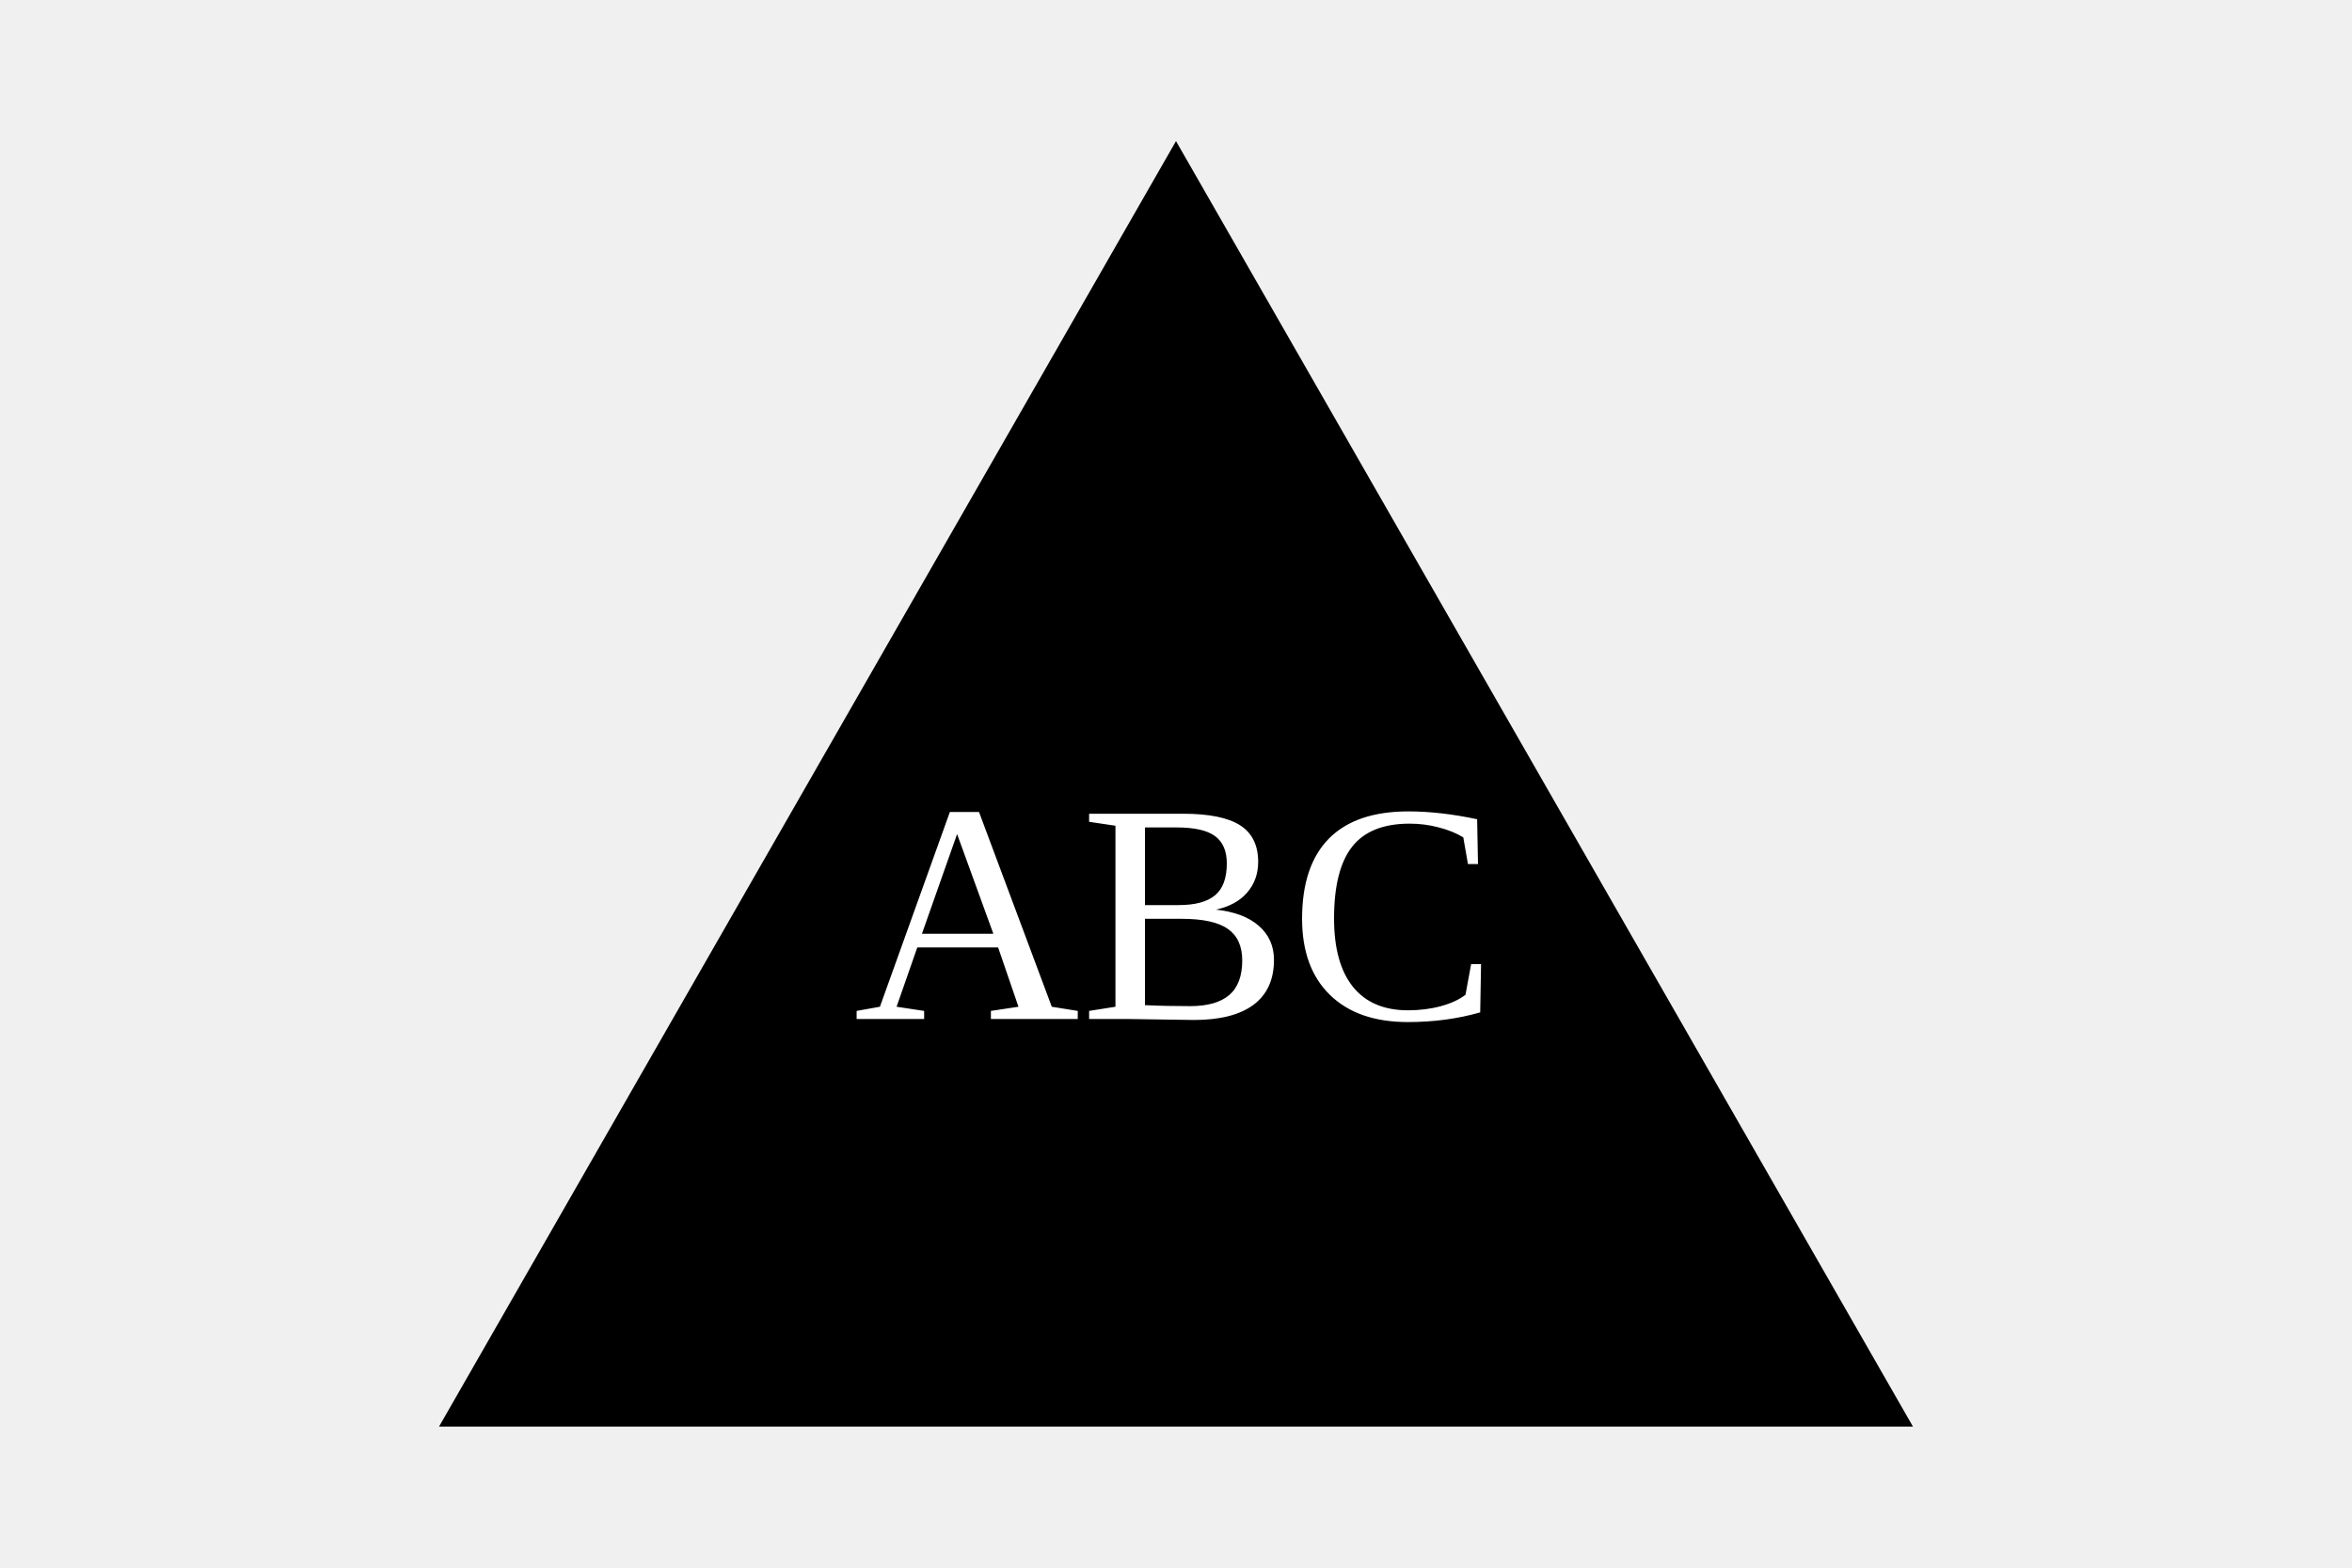
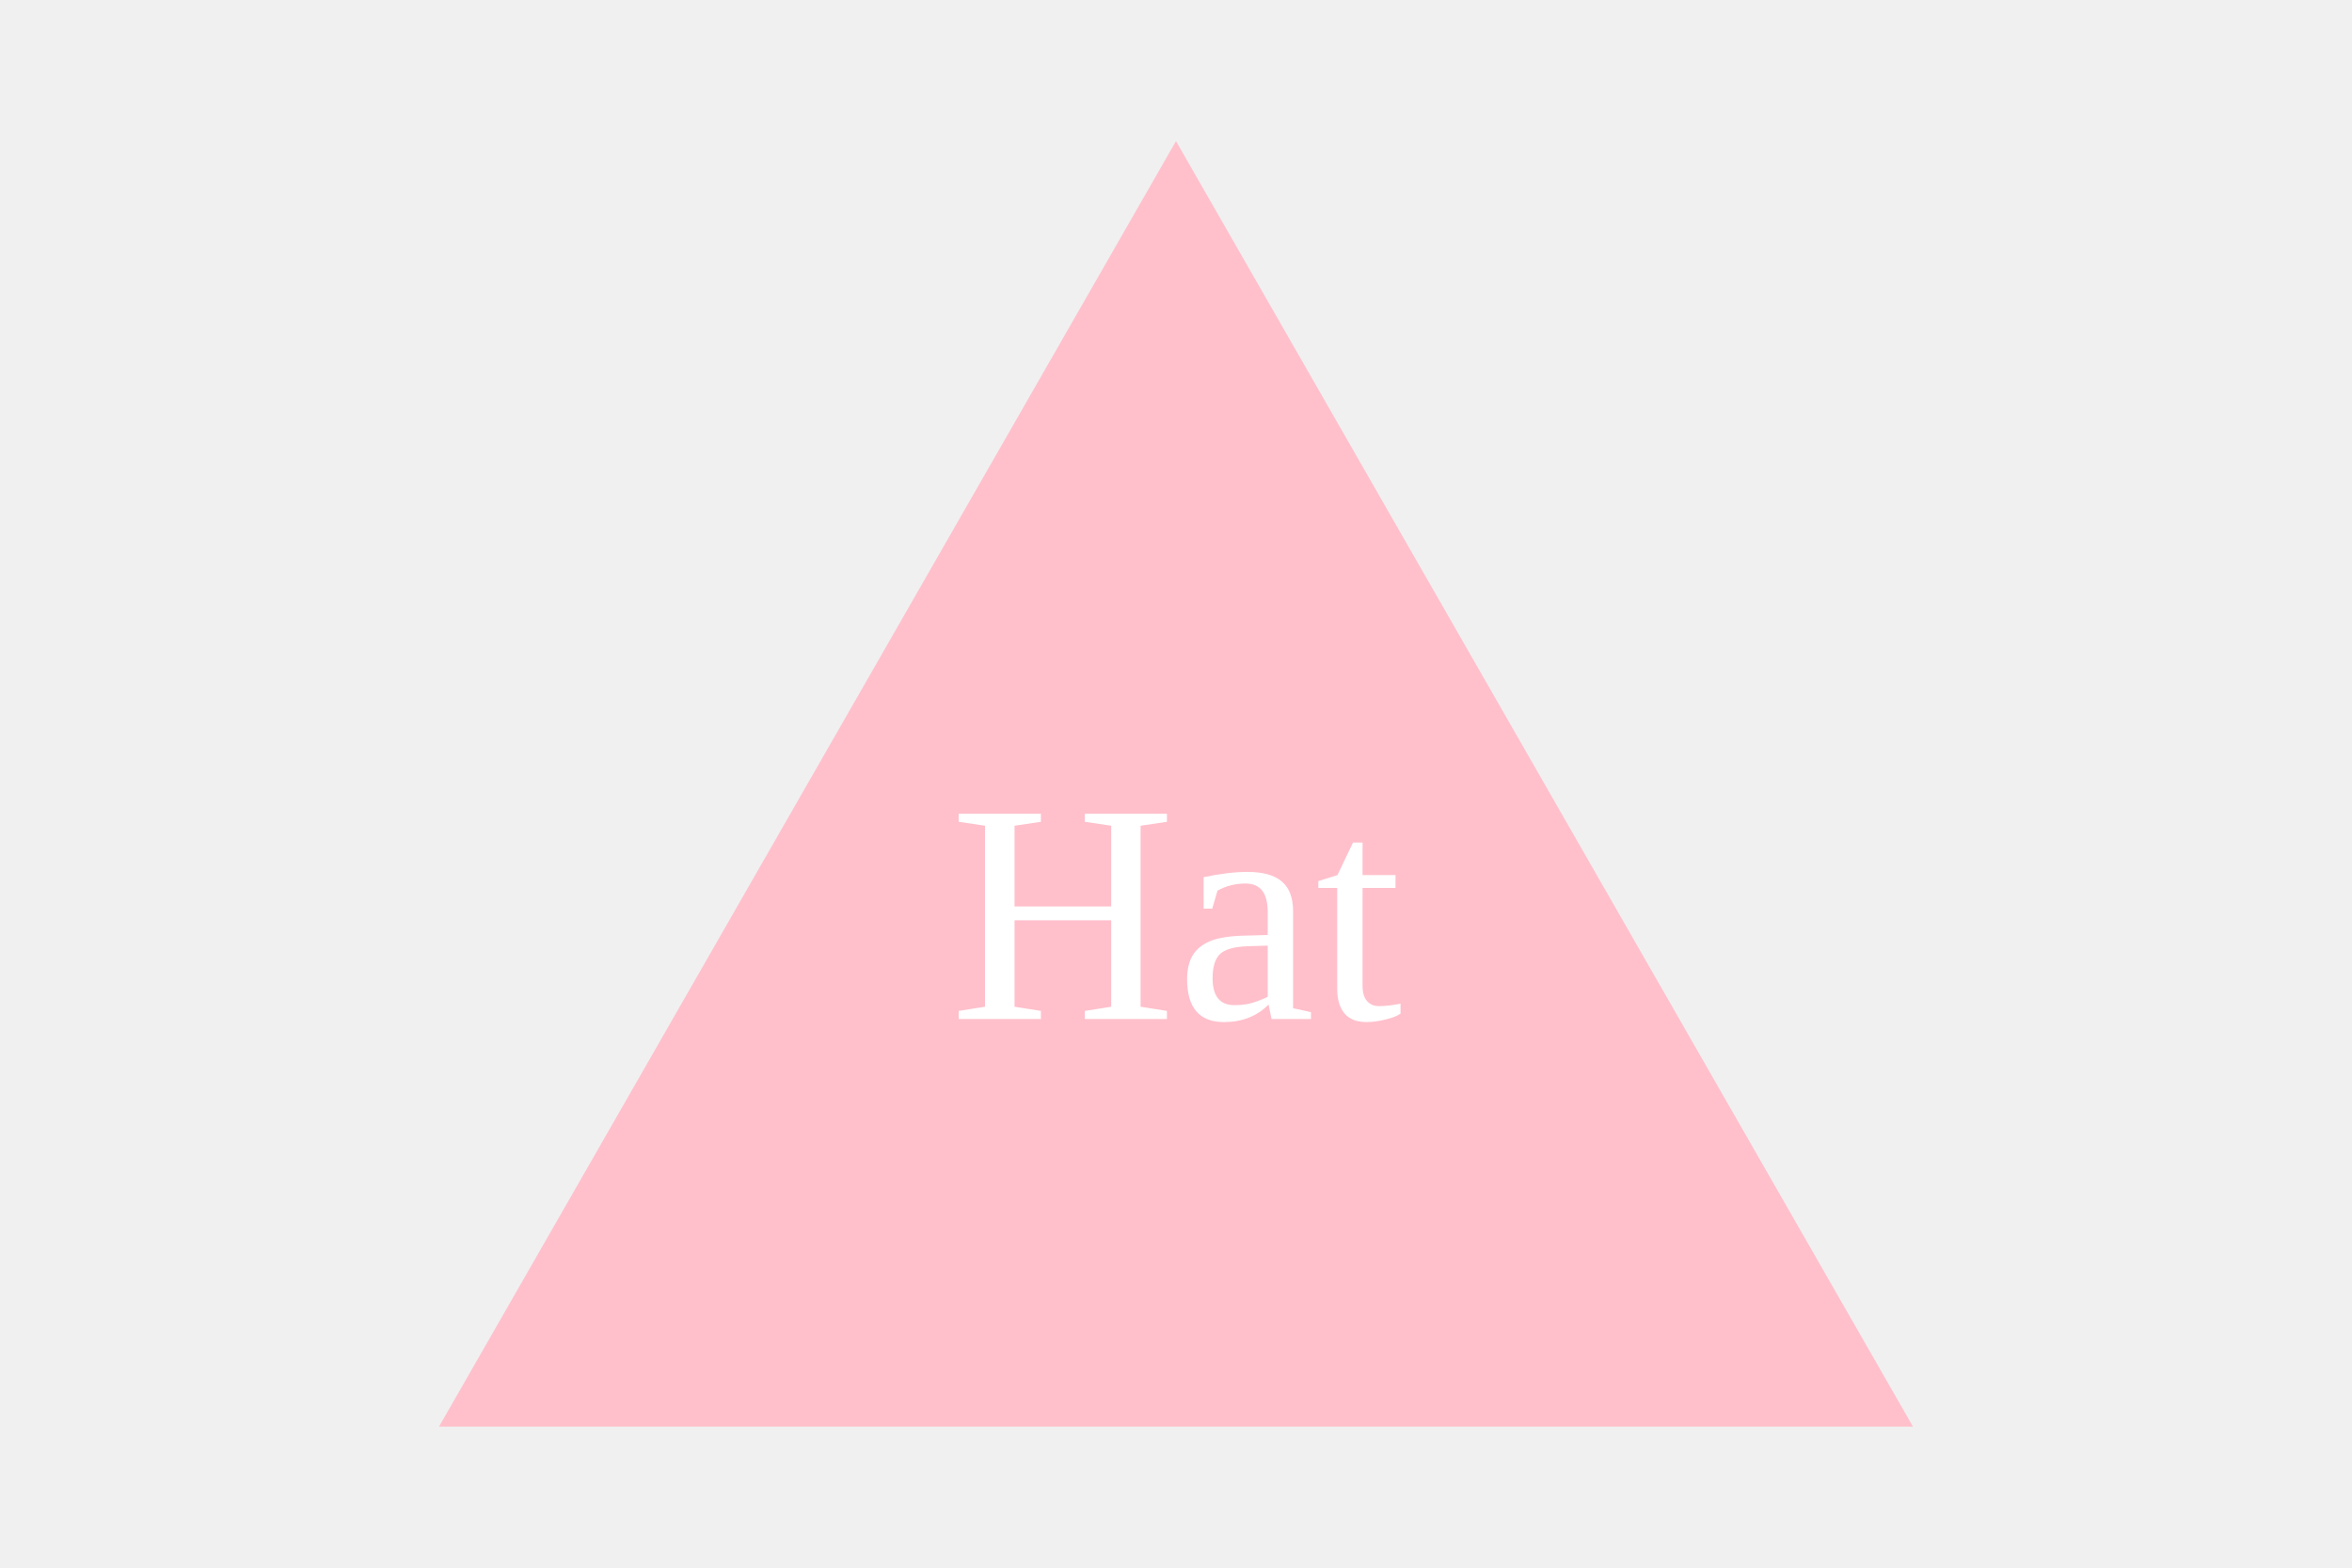
<svg xmlns="http://www.w3.org/2000/svg" version="1.1" width="300" height="200">
-   <g>Triangle<polygon points="150, 18 244, 182 56, 182" fill="Black" />
-     <text x="150" y="130" text-anchor="middle" font-size="40" fill="White">ABC</text>
+   <g>Triangle<polygon points="150, 18 244, 182 56, 182" fill="Pink" />
+     <text x="150" y="130" text-anchor="middle" font-size="40" fill="White">Hat</text>
  </g>
</svg>
